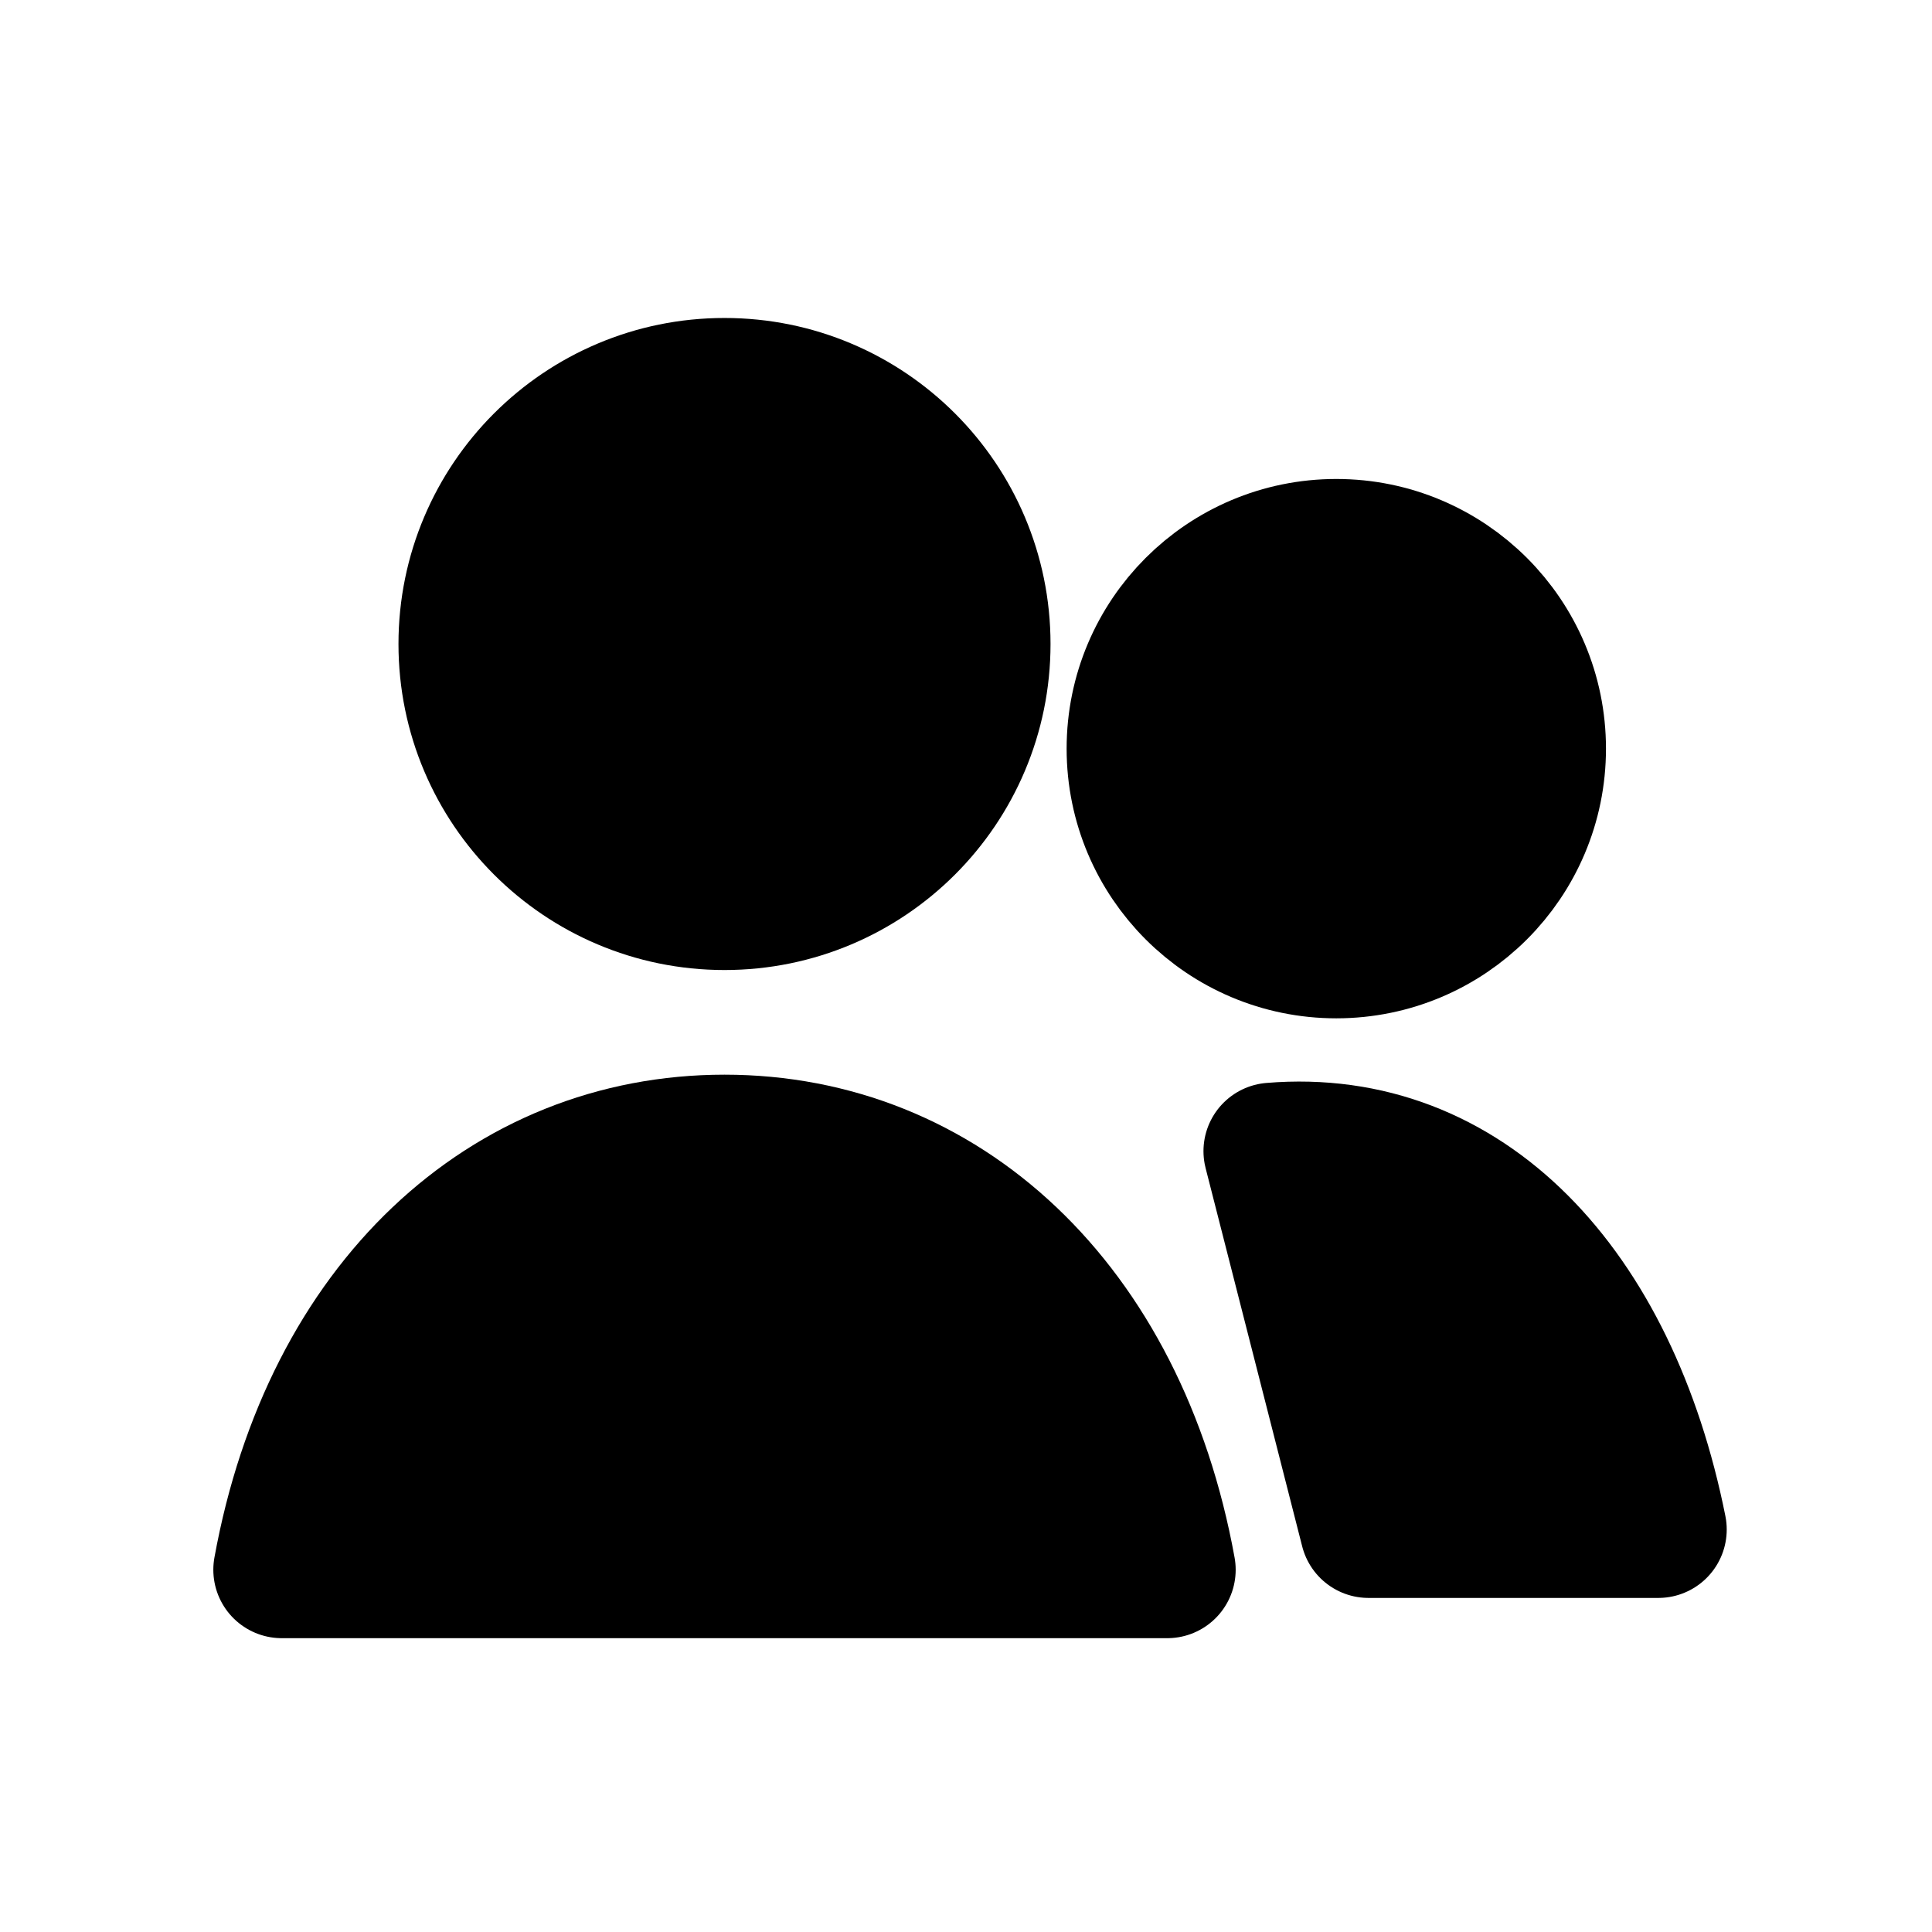
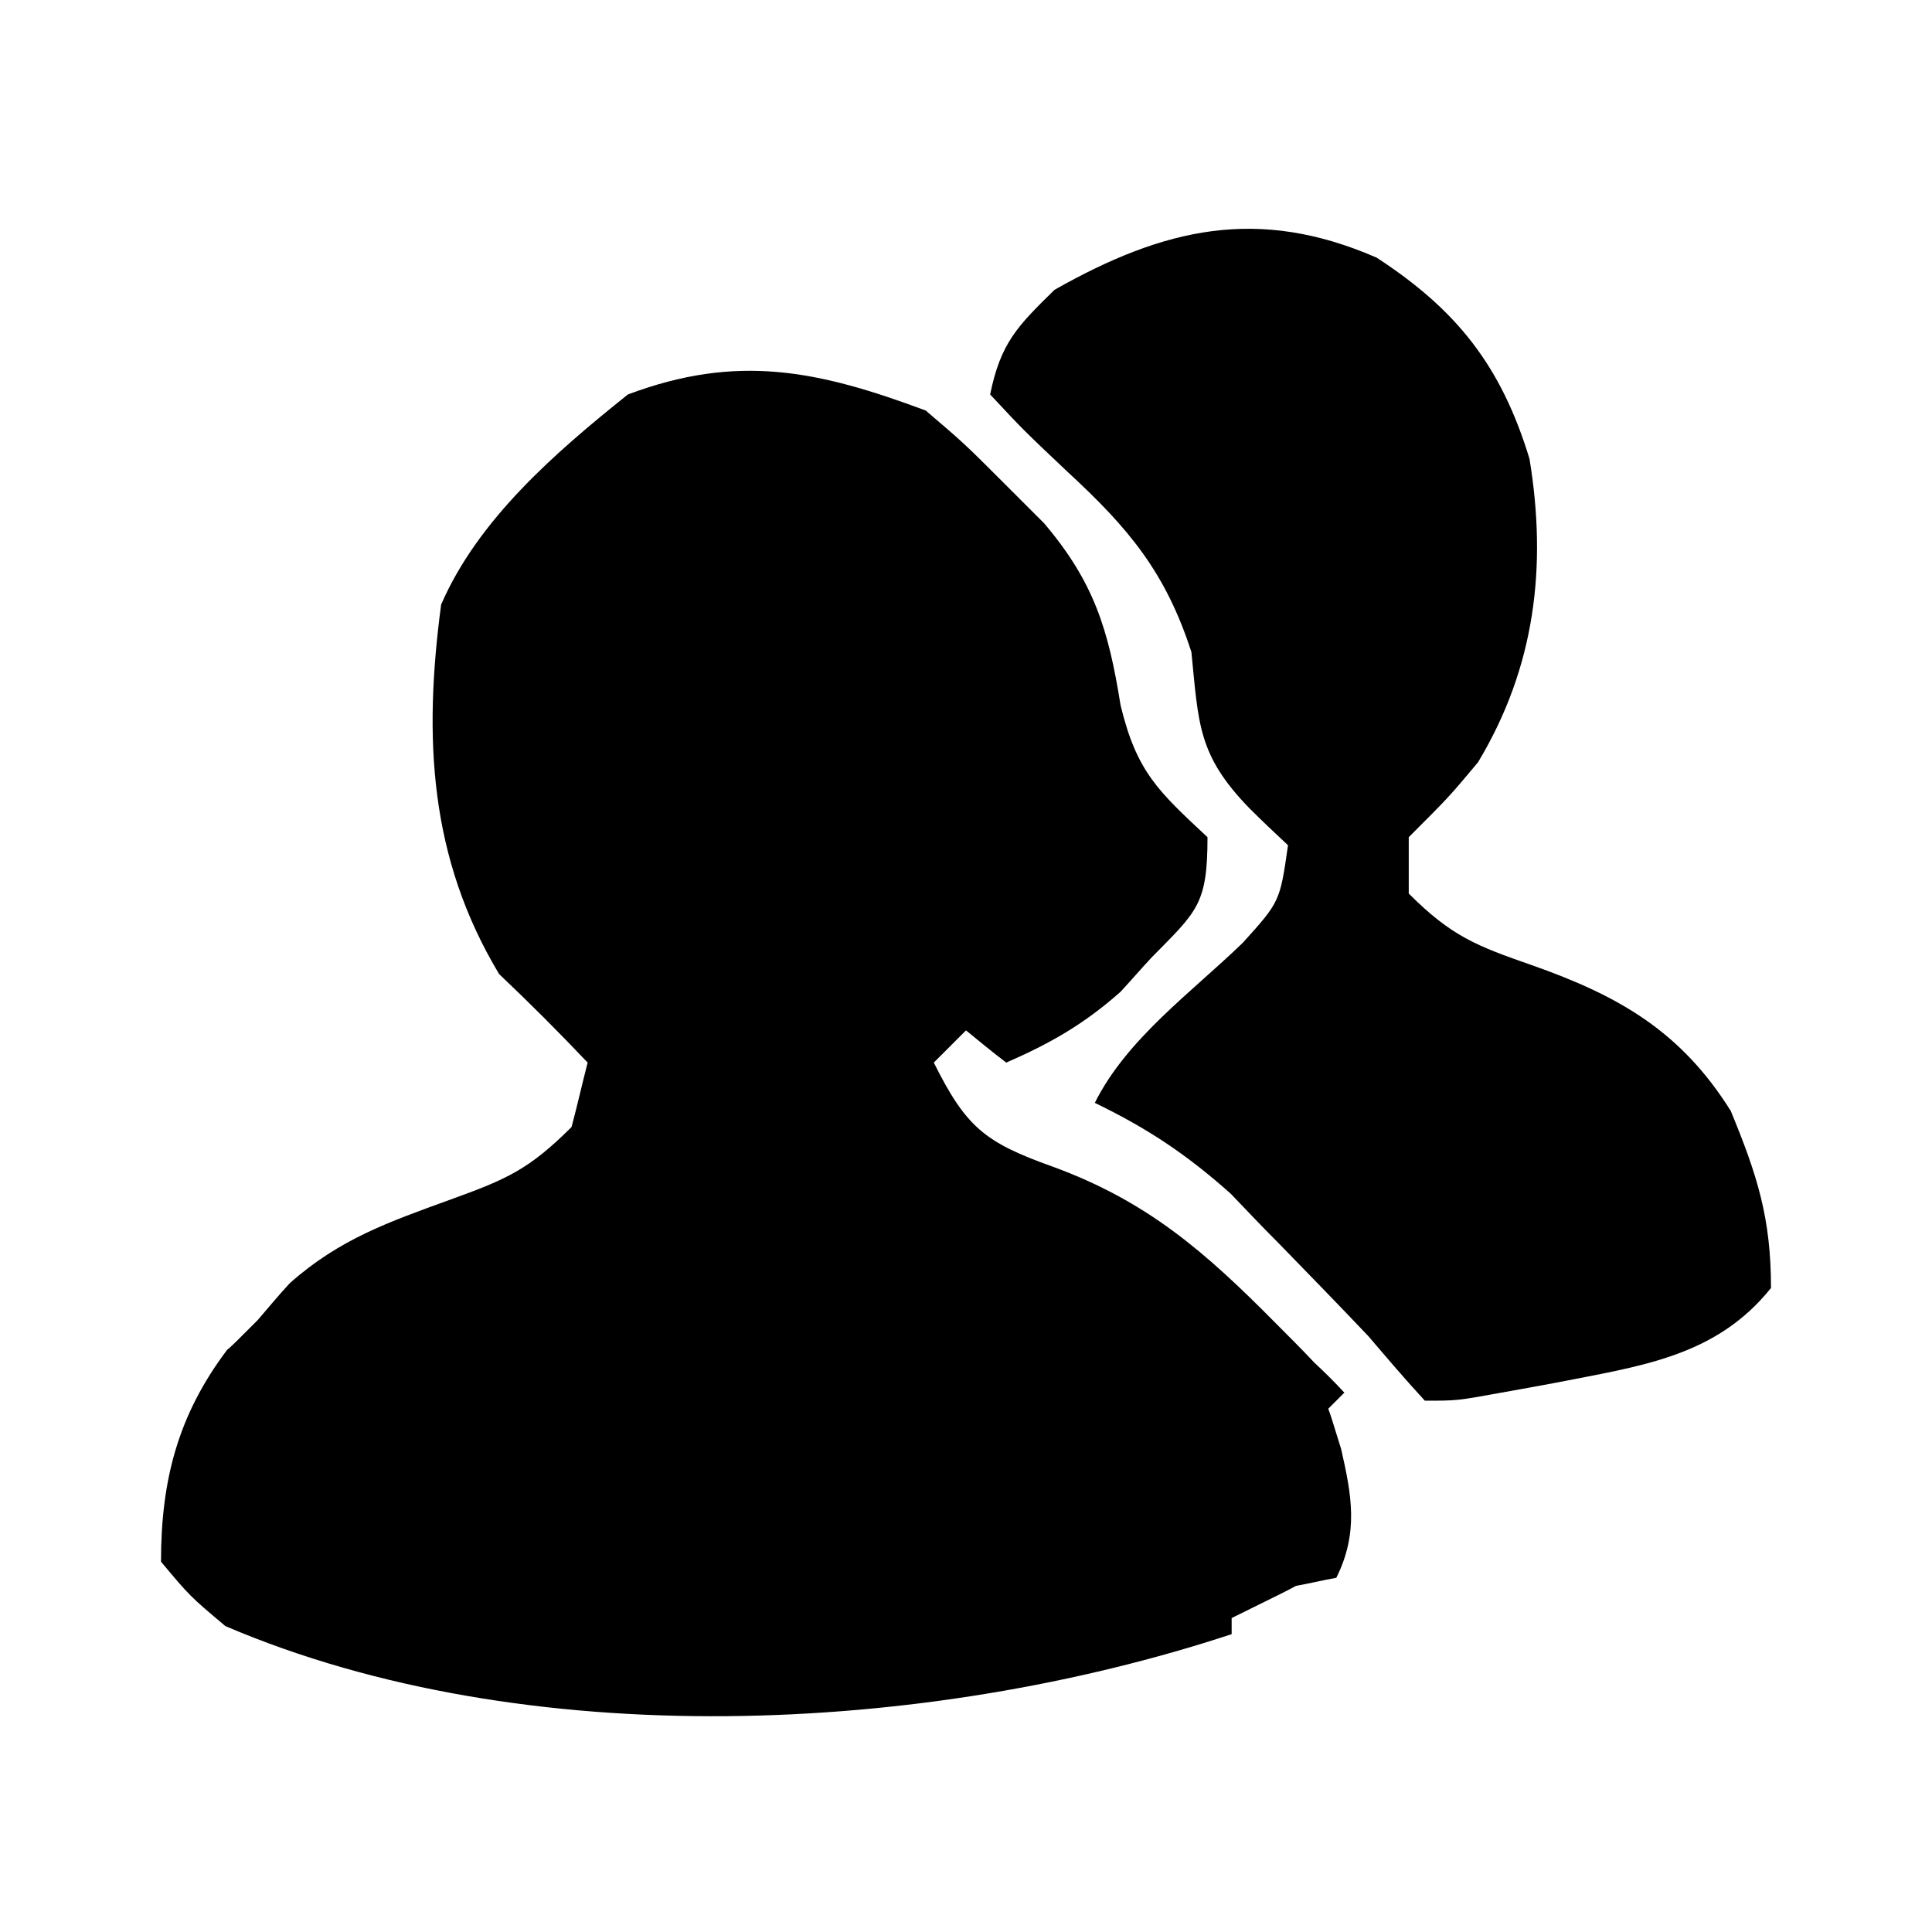
- <svg xmlns="http://www.w3.org/2000/svg" viewBox="0 0 24 24" width="24" height="24" fill="currentColor" stroke="currentColor" stroke-width="1.7" stroke-linecap="round" stroke-linejoin="round">
-   <circle cx="9" cy="8" r="3.2" />
-   <path d="M3.5 19.5c.6-3.3 2.8-5.3 5.5-5.3s4.9 2 5.5 5.3z" />
-   <circle cx="16.6" cy="9.3" r="2.5" />
-   <path d="M15.8 14.3c2.4-.2 4.2 1.7 4.8 4.7h-3.6z" />
+ <svg xmlns="http://www.w3.org/2000/svg" viewBox="0 0 240 240" width="24" height="24" fill="currentColor">
+   <path d="M0 0 C10 6.5 15.5 13.5 19 25 C21.2 38.4 19.7 50.9 12.6 62.7 C9 67 9 67 4 72 C4 74.3 4 76.6 4 79 C9.3 84.3 12.4 85.5 19.3 87.9 C30.1 91.7 37.8 96.1 44 106 C47.3 114 49 119.3 49 128 C42.1 136.6 32.7 137.7 22.1 139.8 C19.9 140.2 17.8 140.6 15.5 141 C10 142 10 142 6 142 C3.6 139.4 1.3 136.7 -1 134 C-4.7 130.1 -8.5 126.2 -12.2 122.4 C-14.2 120.4 -16.1 118.4 -18.1 116.3 C-23.6 111.4 -28.4 108.2 -35 105 C-31 97 -23 91.3 -16.6 85.1 C-12 80 -12 80 -11 73 C-12.6 71.5 -14.2 70 -15.8 68.4 C-22.2 61.8 -22.1 58 -23 49 C-26.2 39.1 -30.8 33.6 -38.4 26.6 C-43.9 21.4 -43.9 21.4 -48 17 C-46.7 10.6 -44.6 8.5 -40 4 C-26.4 -3.7 -14.7 -6.4 0 0 Z " transform="translate(171,32)" />
+   <path d="M0 0 C4.8 4.1 4.8 4.1 9.8 9.1 C11.4 10.7 13 12.3 14.7 14 C20.9 21.3 22.7 27.2 24.2 36.6 C26.2 44.9 28.9 47.3 35 53 C35 61.4 33.7 62.2 28 68 C26.7 69.4 25.5 70.8 24.2 72.2 C19.7 76.2 15.5 78.6 10 81 C8.3 79.7 6.7 78.4 5 77 C3.7 78.3 2.4 79.6 1 81 C5 89 7.3 90.9 15.7 93.9 C27.5 98.2 34.7 104.5 43.5 113.4 C45.1 115 46.7 116.6 48.3 118.3 C49.6 119.5 50.8 120.7 52 122 C51.3 122.7 50.7 123.3 50 124 C50.3 124.8 50.3 124.8 51.6 129 C52.9 134.7 53.8 139.4 51 145 C49.3 145.3 47.7 145.7 46 146 C44.7 146.7 44.7 146.7 38 150 C38 150.7 38 151.3 38 152 C0.1 164.5 -49.6 167 -87 151 C-91.4 147.3 -91.4 147.3 -95 143 C-95 132.9 -92.9 124.8 -86.8 116.7 C-86.1 116.1 -86.1 116.1 -83 113 C-81.7 111.5 -80.4 109.9 -79 108.4 C-72.8 102.9 -66.7 100.8 -59 98 C-52.1 95.5 -49.3 94.3 -44 89 C-43.3 86.4 -42.7 83.7 -42 81 C-45.6 77.2 -49.2 73.6 -53 70 C-61.7 55.5 -62.4 40.6 -60.2 24.1 C-55.6 13.5 -46 5.2 -37 -2 C-23.4 -7.1 -13.4 -5 0 0 Z " transform="translate(115,51)" />
</svg>
